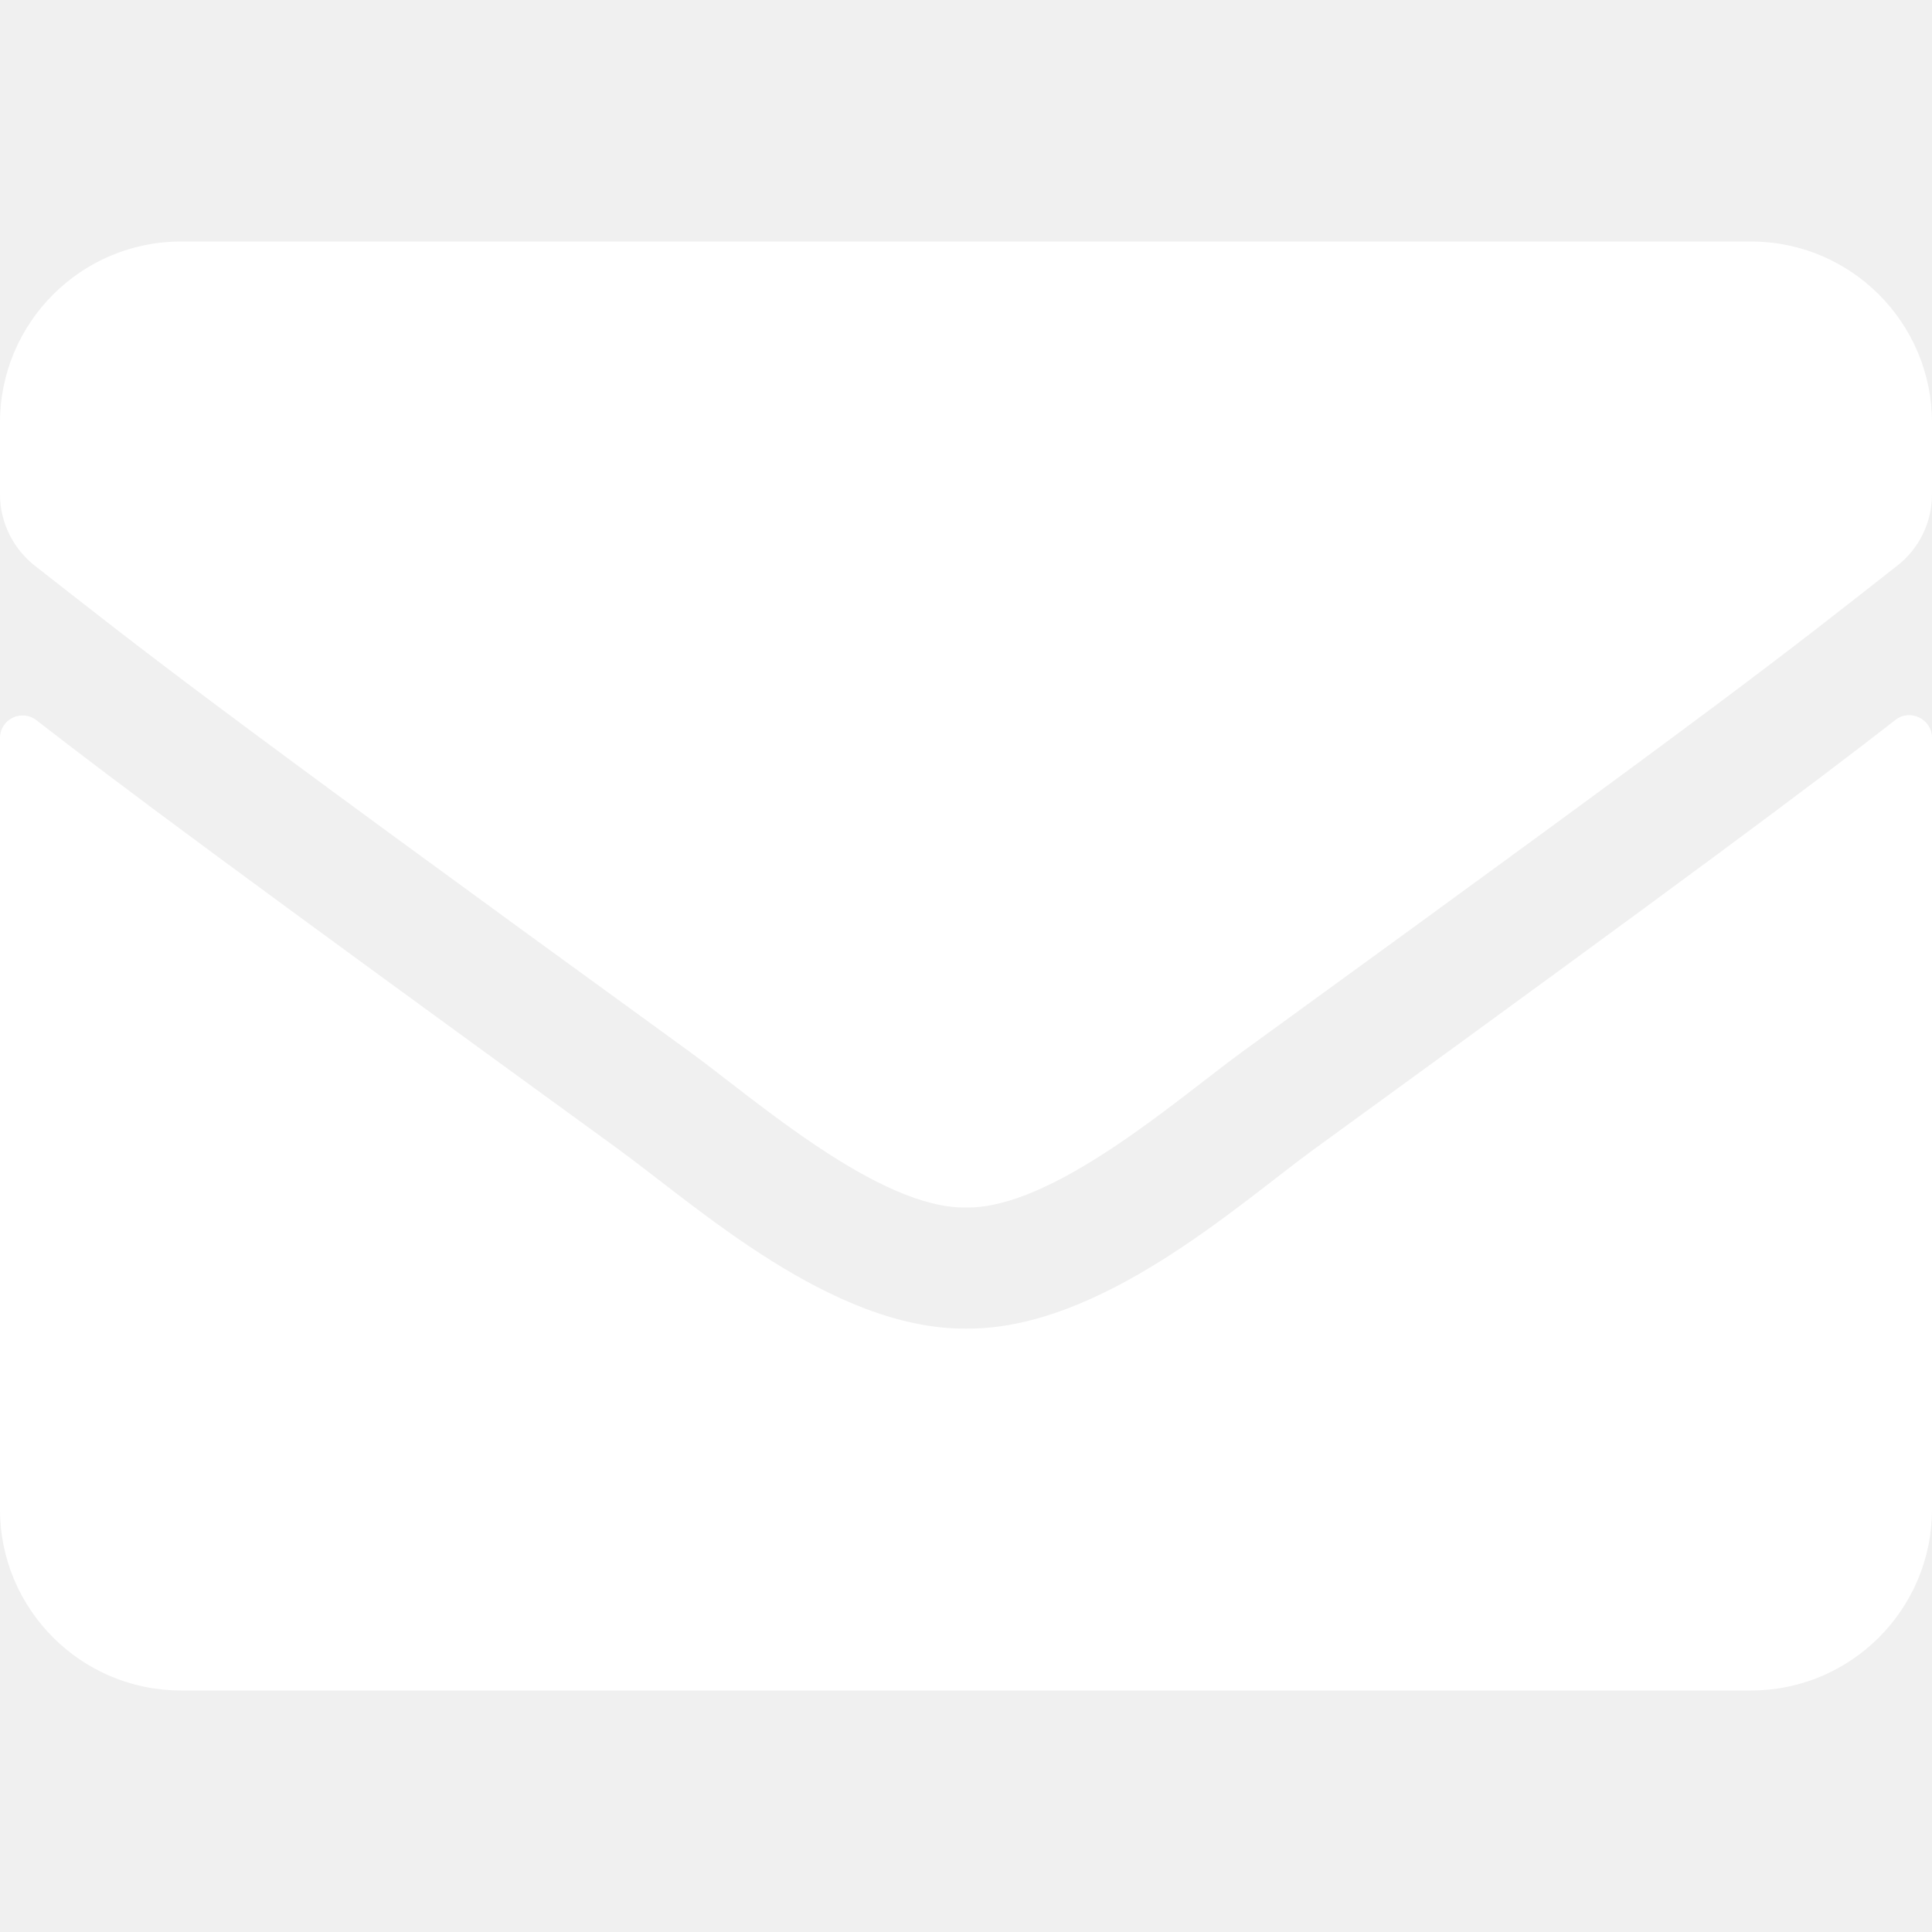
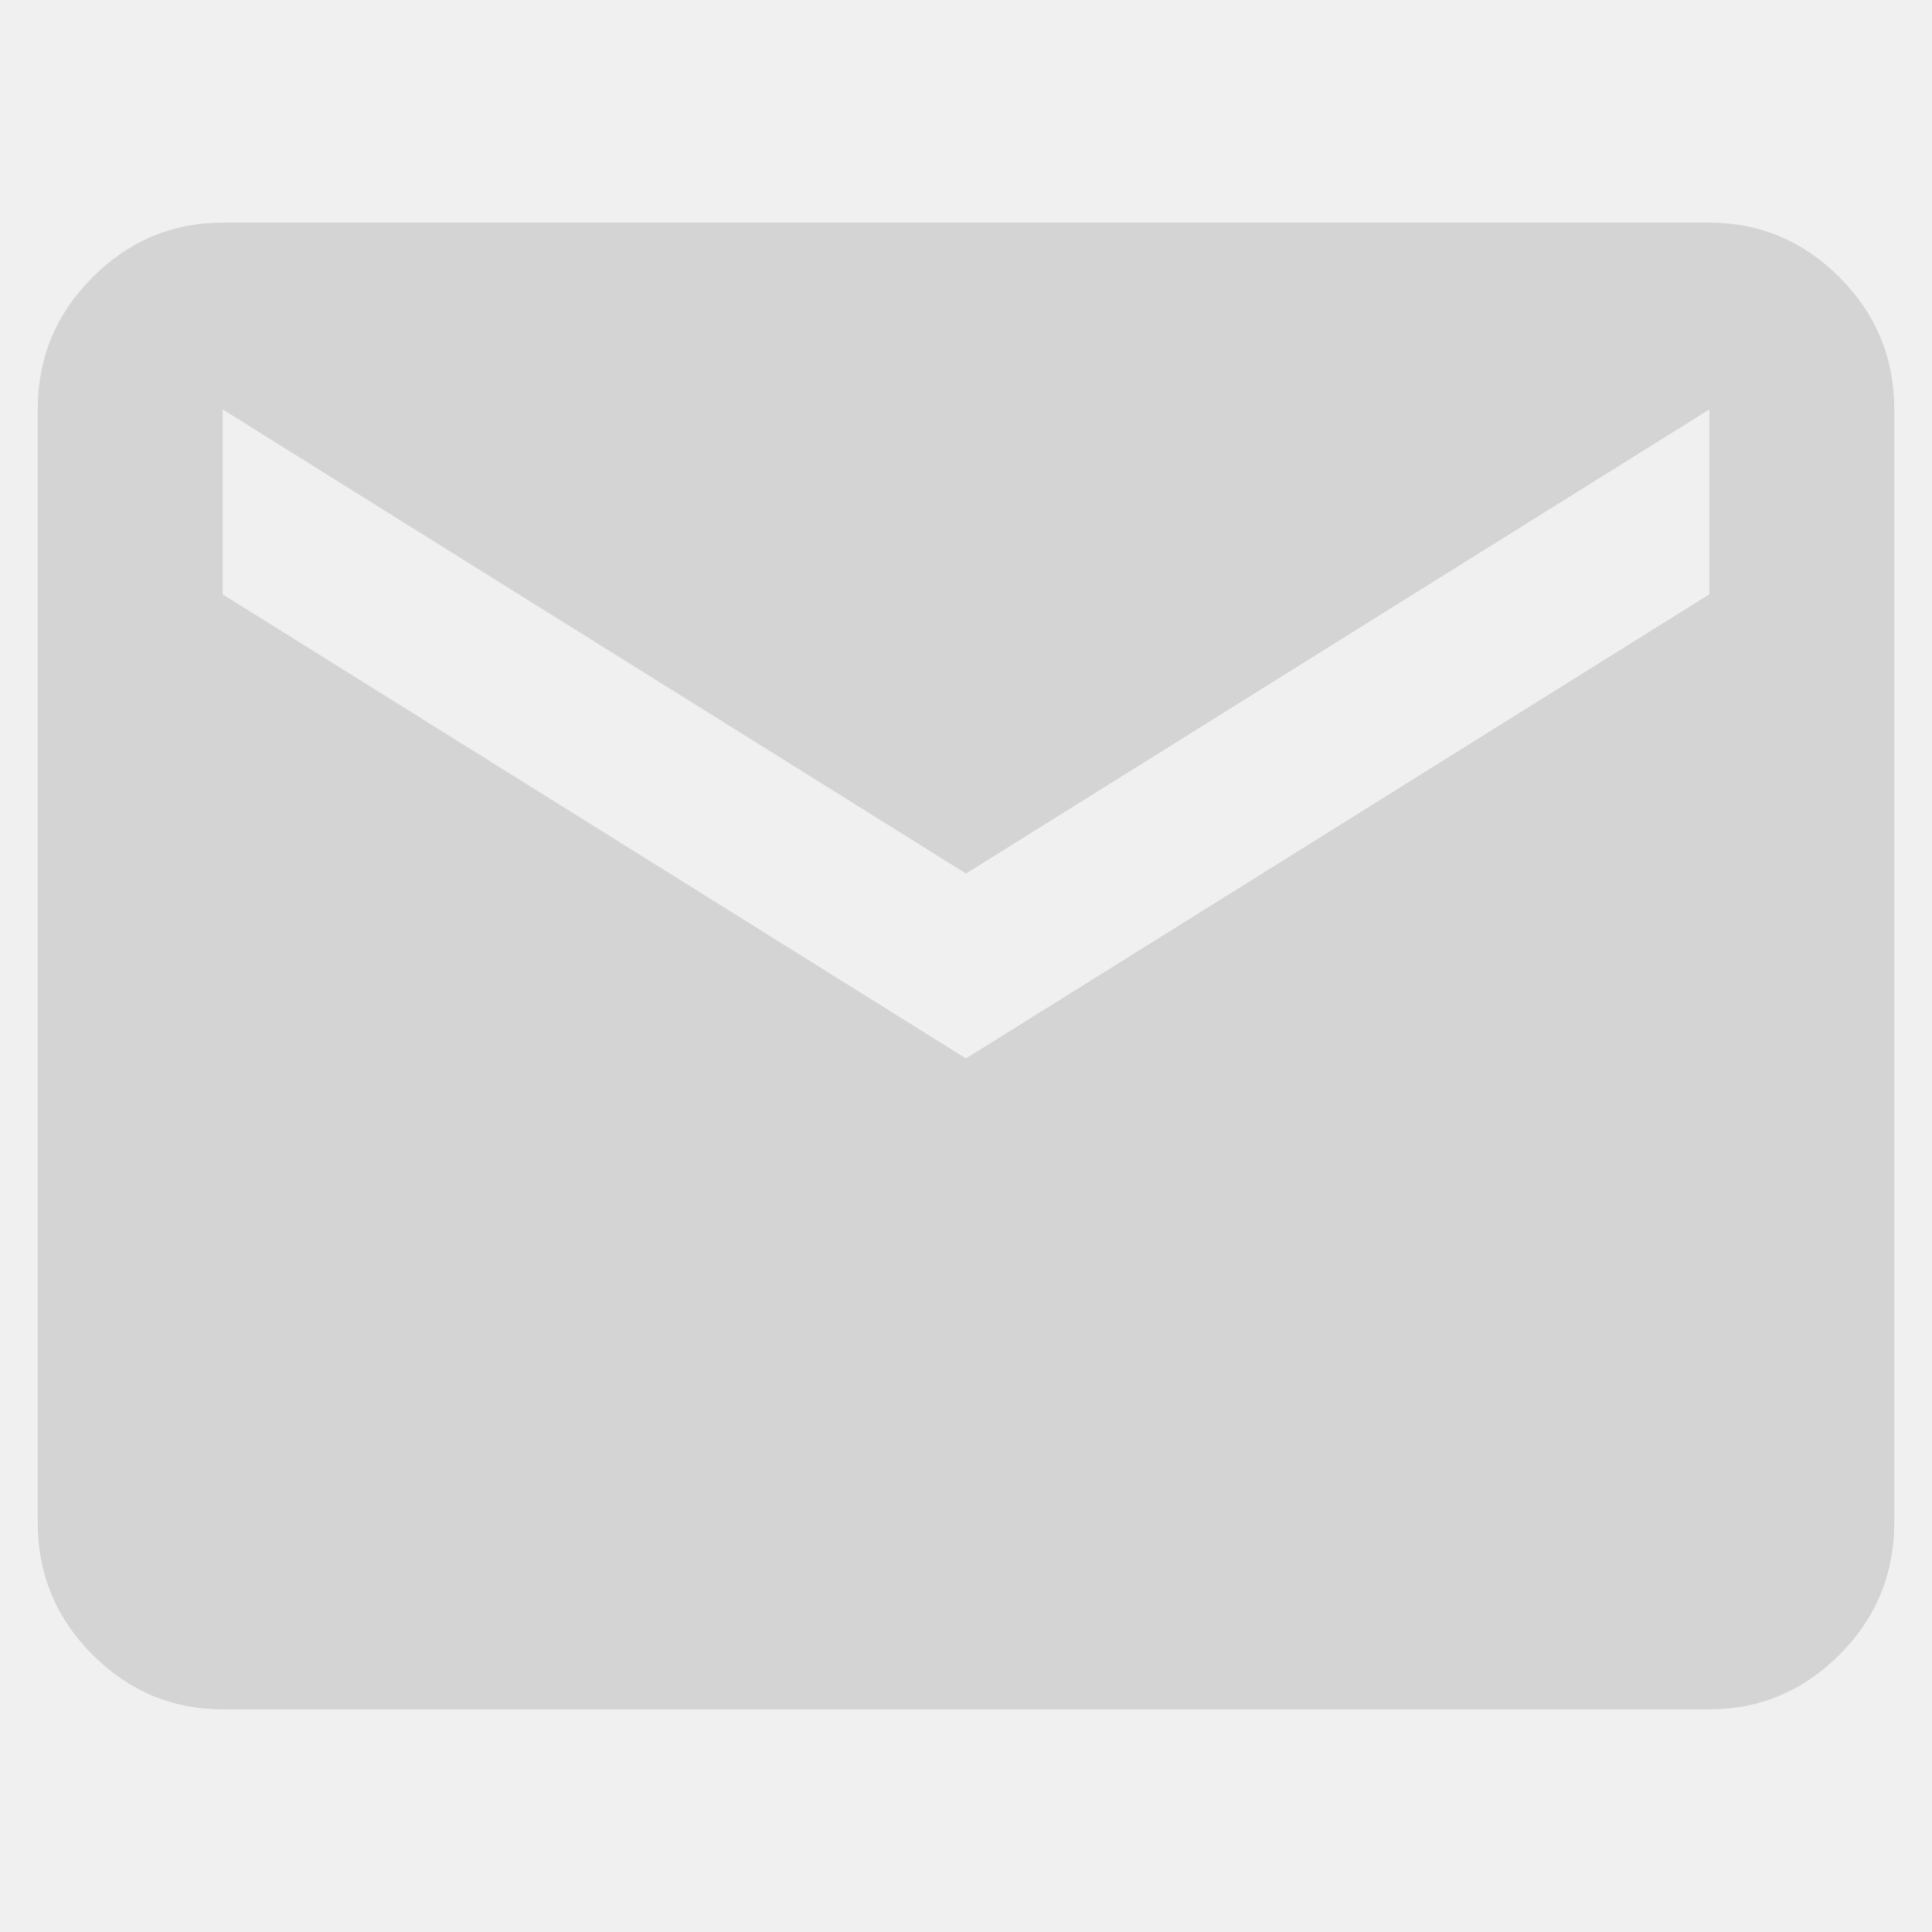
- <svg xmlns="http://www.w3.org/2000/svg" aria-hidden="true" focusable="false" data-prefix="fas" data-icon="envelope" class="svg-inline--fa fa-envelope fa-w-16" role="img" viewBox="0 0 512 512">
-   <path fill="#fff" d="M502.3 190.8c3.9-3.1 9.7-.2 9.7 4.7V400c0 26.5-21.5 48-48 48H48c-26.5 0-48-21.5-48-48V195.6c0-5 5.7-7.8 9.7-4.7 22.4 17.4 52.1 39.5 154.1 113.6 21.1 15.4 56.7 47.8 92.2 47.6 35.7.3 72-32.8 92.3-47.6 102-74.1 131.6-96.3 154-113.7zM256 320c23.2.4 56.6-29.2 73.4-41.4 132.7-96.3 142.8-104.7 173.4-128.7 5.8-4.5 9.2-11.5 9.2-18.9v-19c0-26.5-21.5-48-48-48H48C21.5 64 0 85.5 0 112v19c0 7.4 3.4 14.3 9.2 18.9 30.6 23.9 40.7 32.4 173.4 128.7 16.8 12.2 50.2 41.8 73.4 41.4z" />
+ <svg xmlns="http://www.w3.org/2000/svg" version="1.1" viewBox="0 0 1024 1024">
+   <g id="icomoon-ignore">
+ </g>
+   <path fill="#d4d4d4" d="M906 118h-788q-40 0-69 29t-29 70v590q0 41 29 70t69 29h788q40 0 69-29t29-70v-590q0-41-29-70t-69-29v0zM906 315l-394 246-394-246v-98l394 246 394-246v98z" />
</svg>
